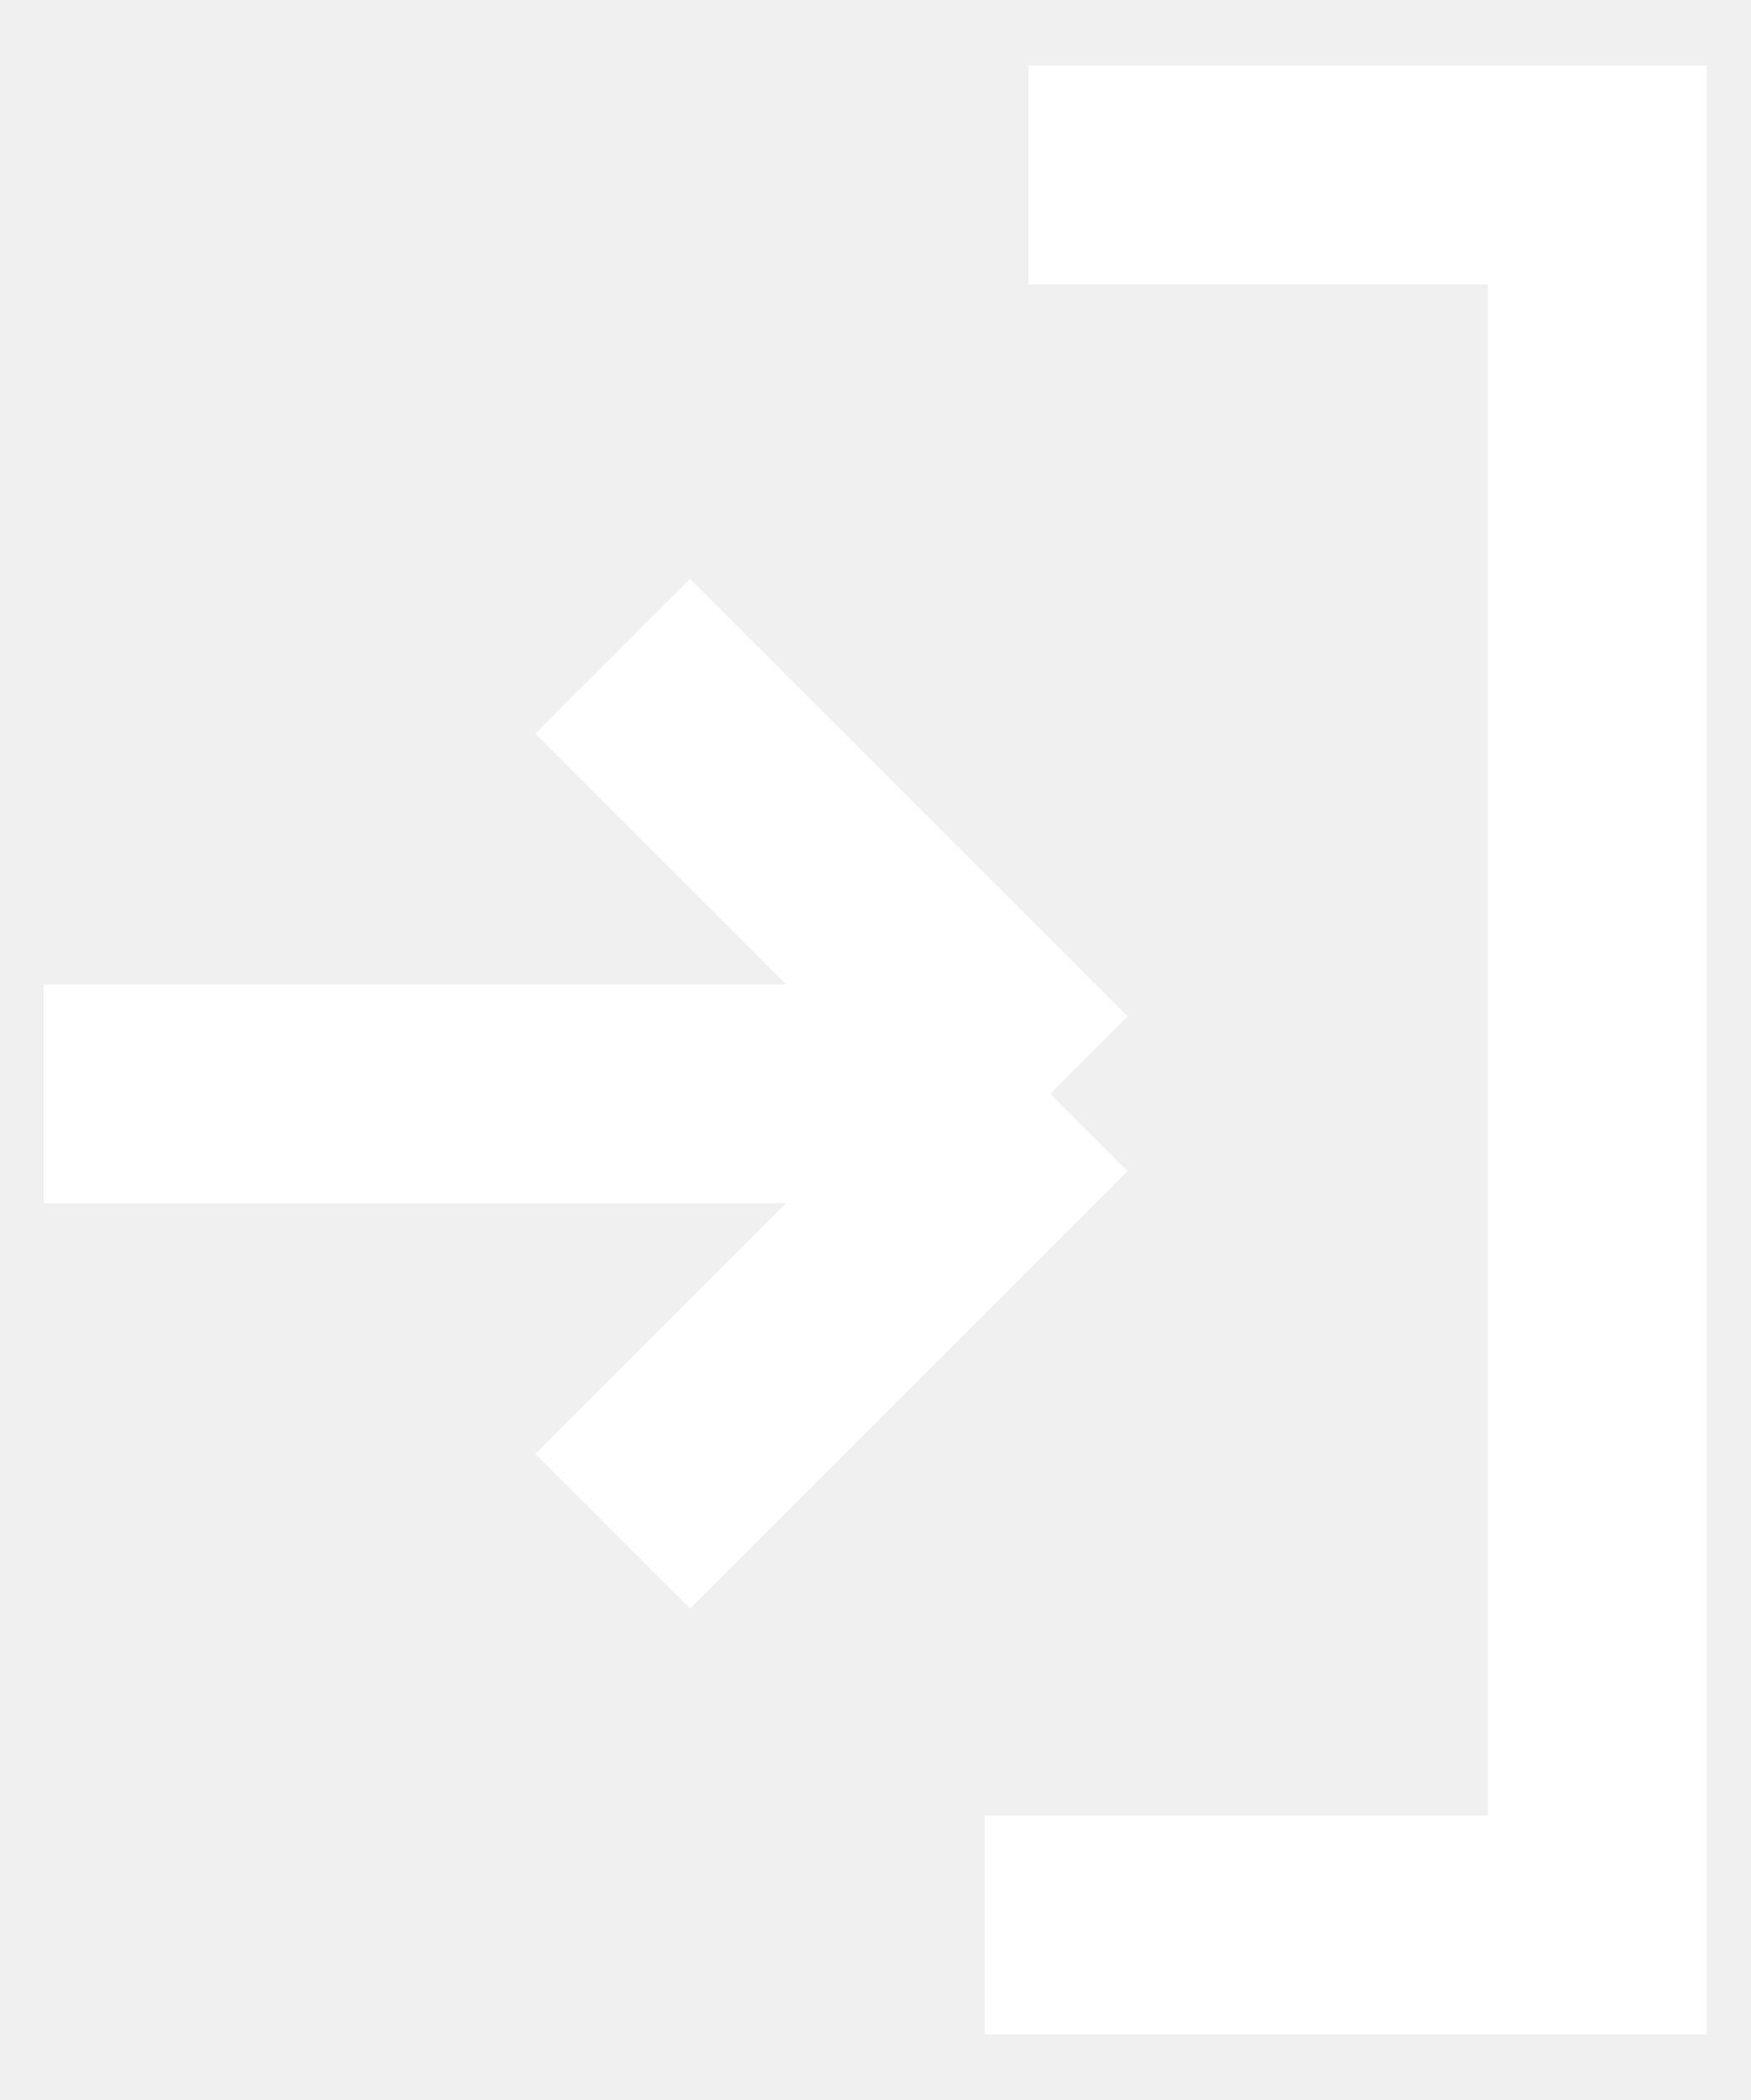
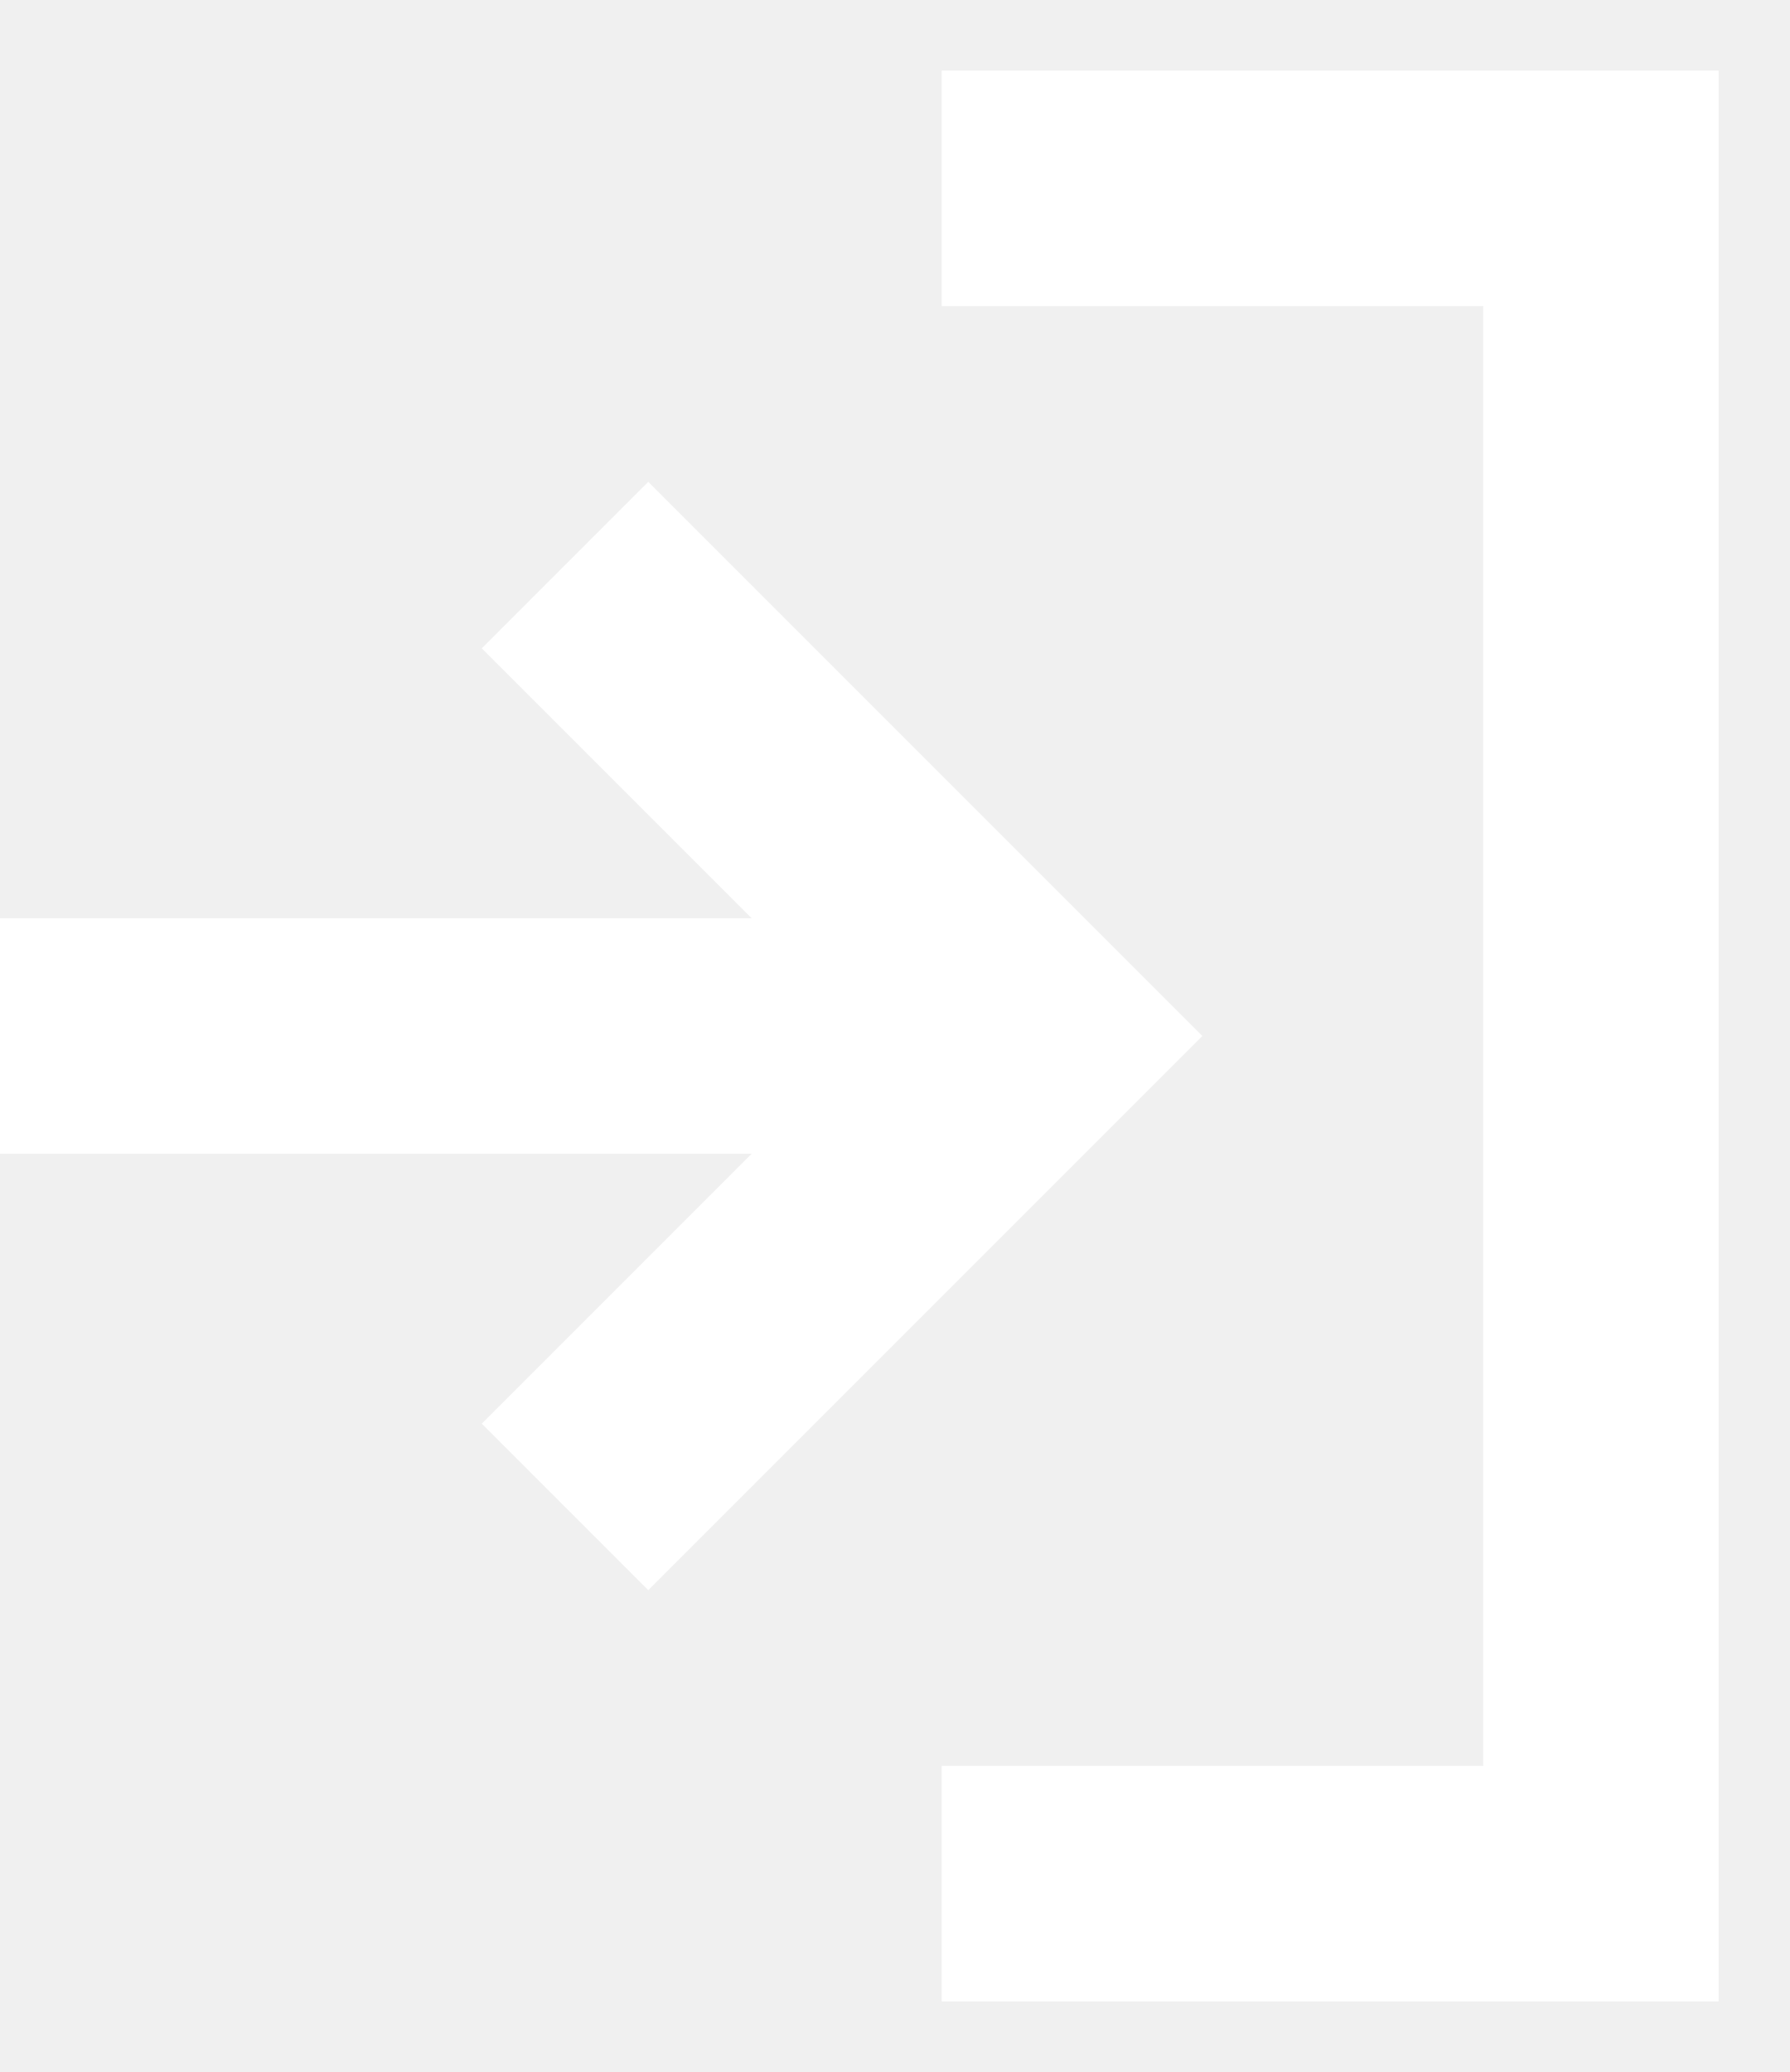
- <svg xmlns="http://www.w3.org/2000/svg" width="20" height="24" viewBox="0 0 20 24" fill="none">
-   <path d="M11.25 22H18.25V2H11.75M0.5 12.5H12M12 12.5L7 17.5M12 12.5L7 7.5" stroke="white" stroke-width="2.5" />
+ <svg xmlns="http://www.w3.org/2000/svg" width="19" height="22" viewBox="0 0 19 22" fill="none">
+   <path d="M6 6L11 11L6 16" stroke="white" stroke-width="2.5" />
+   <path d="M10 11H0" stroke="white" stroke-width="2.5" />
+   <path d="M10 20H17V2H10" stroke="white" stroke-width="2.5" />
</svg>
